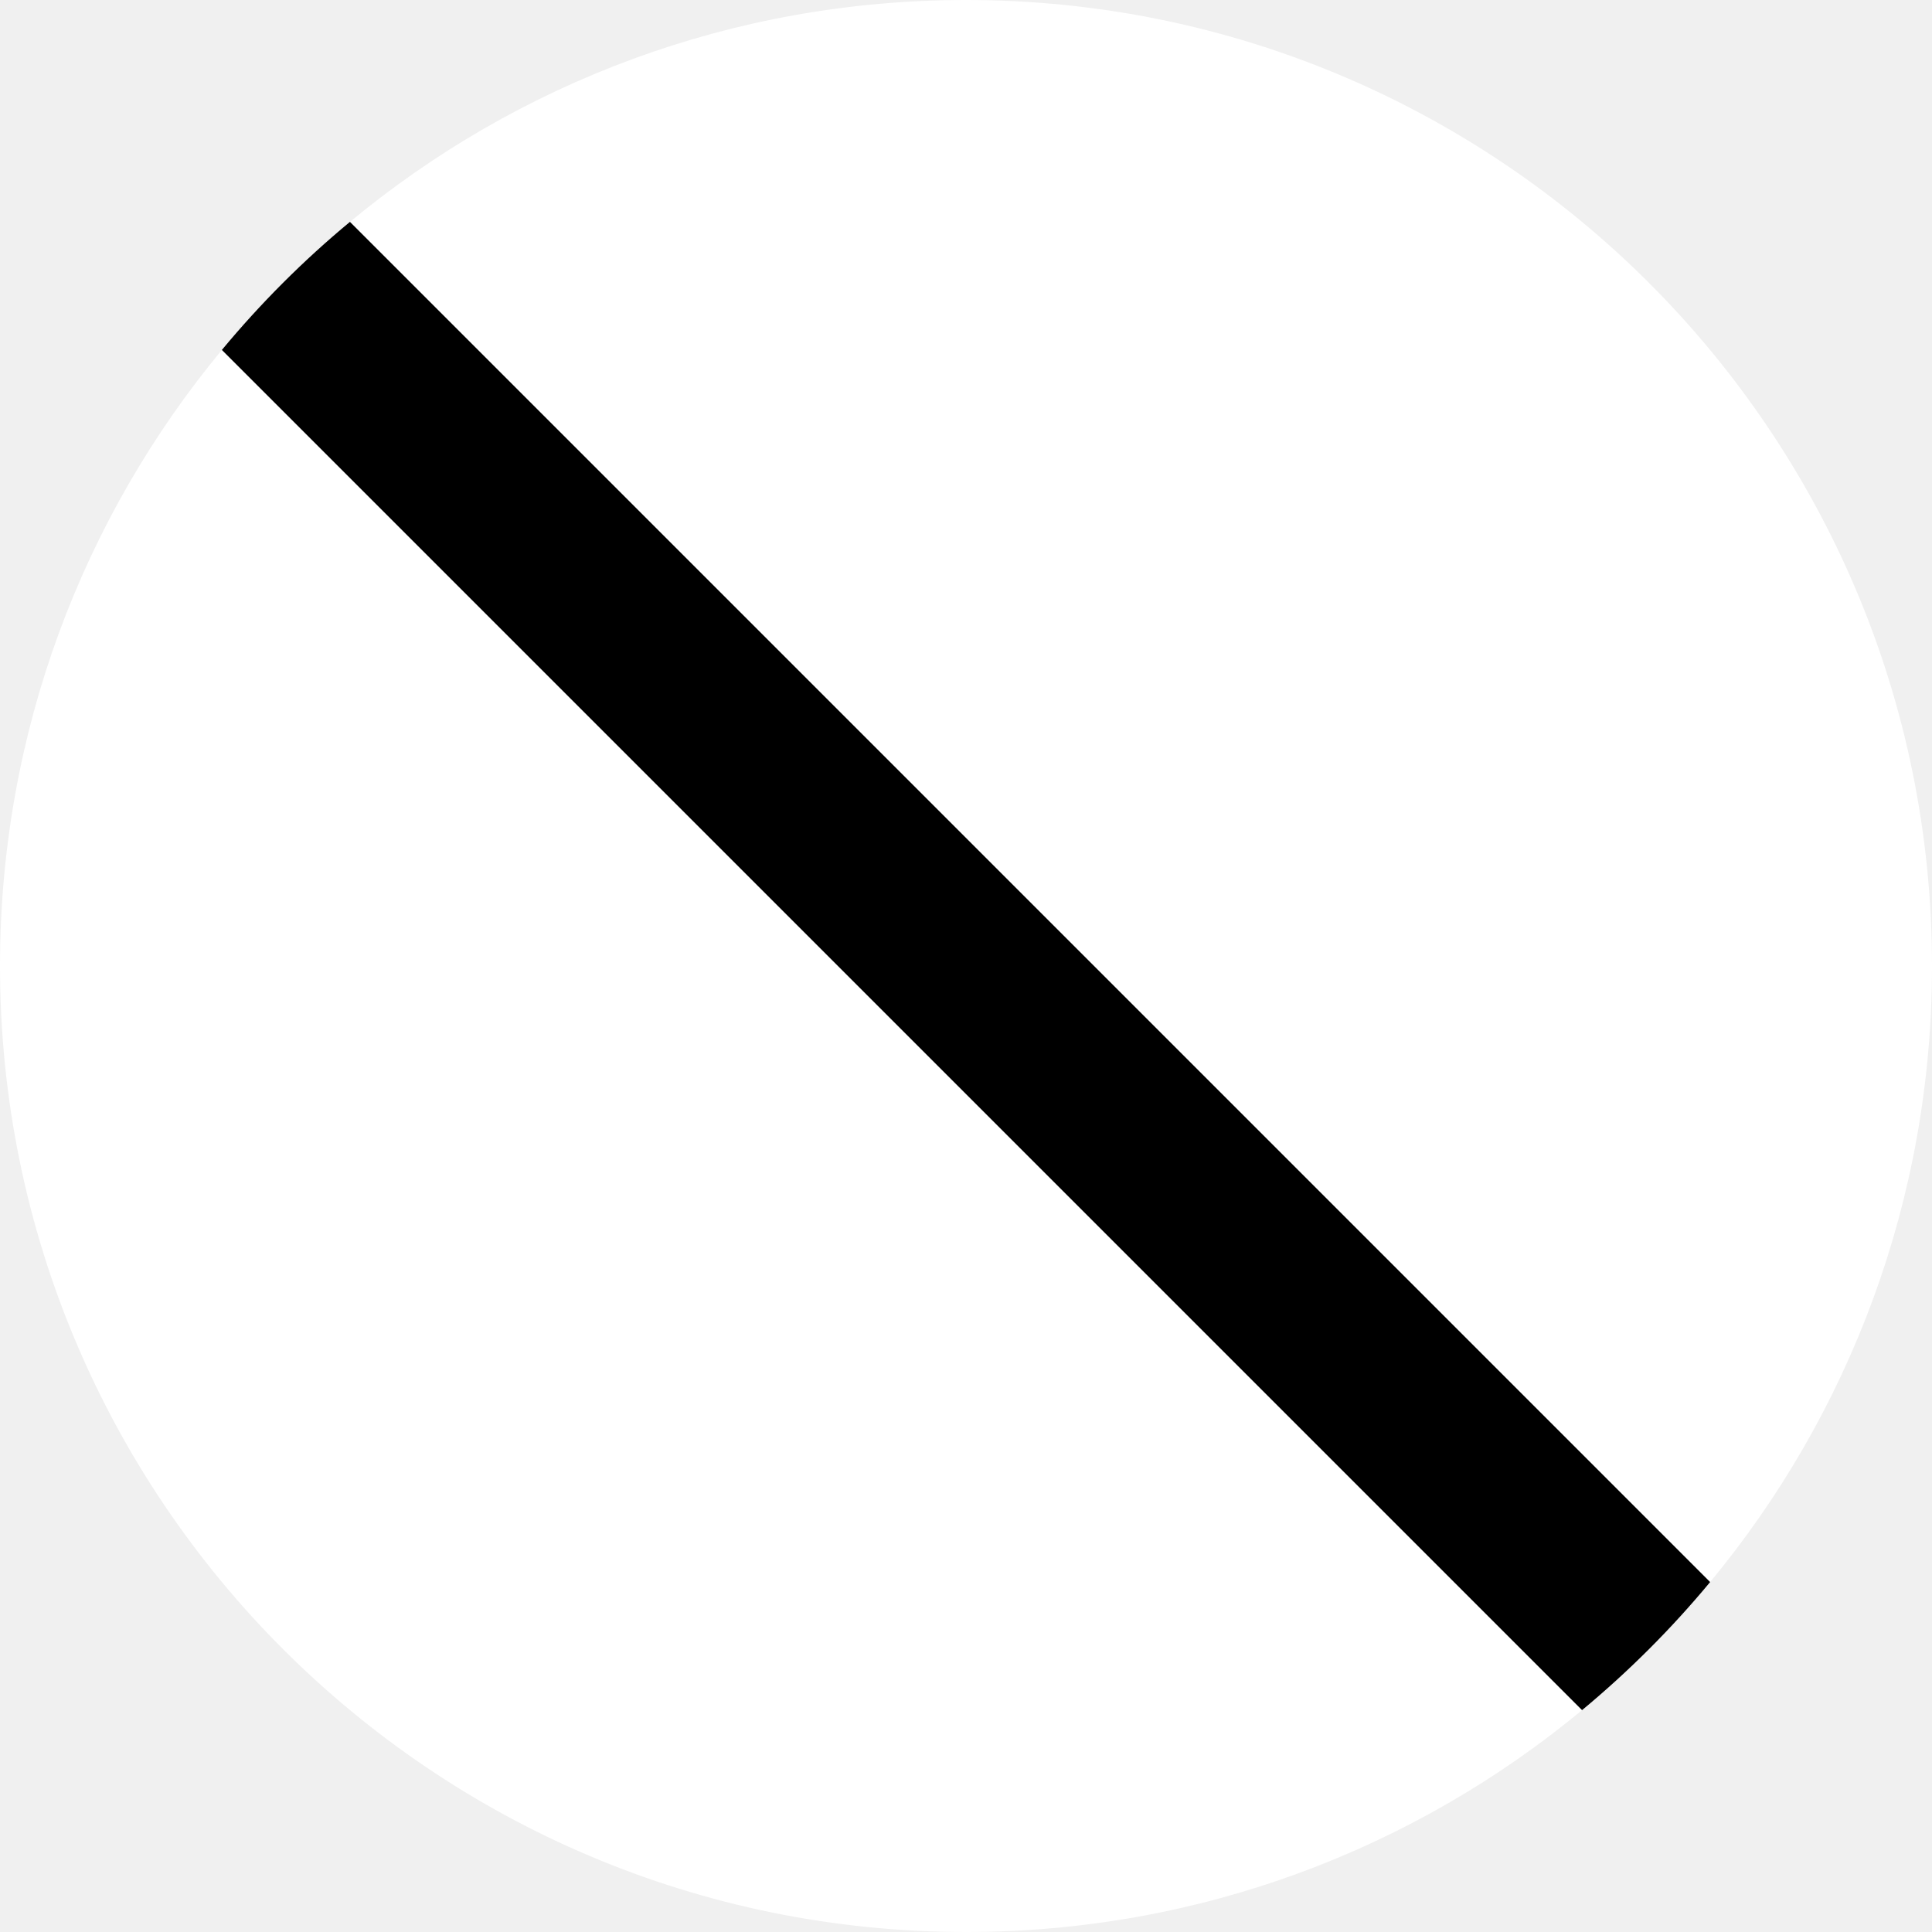
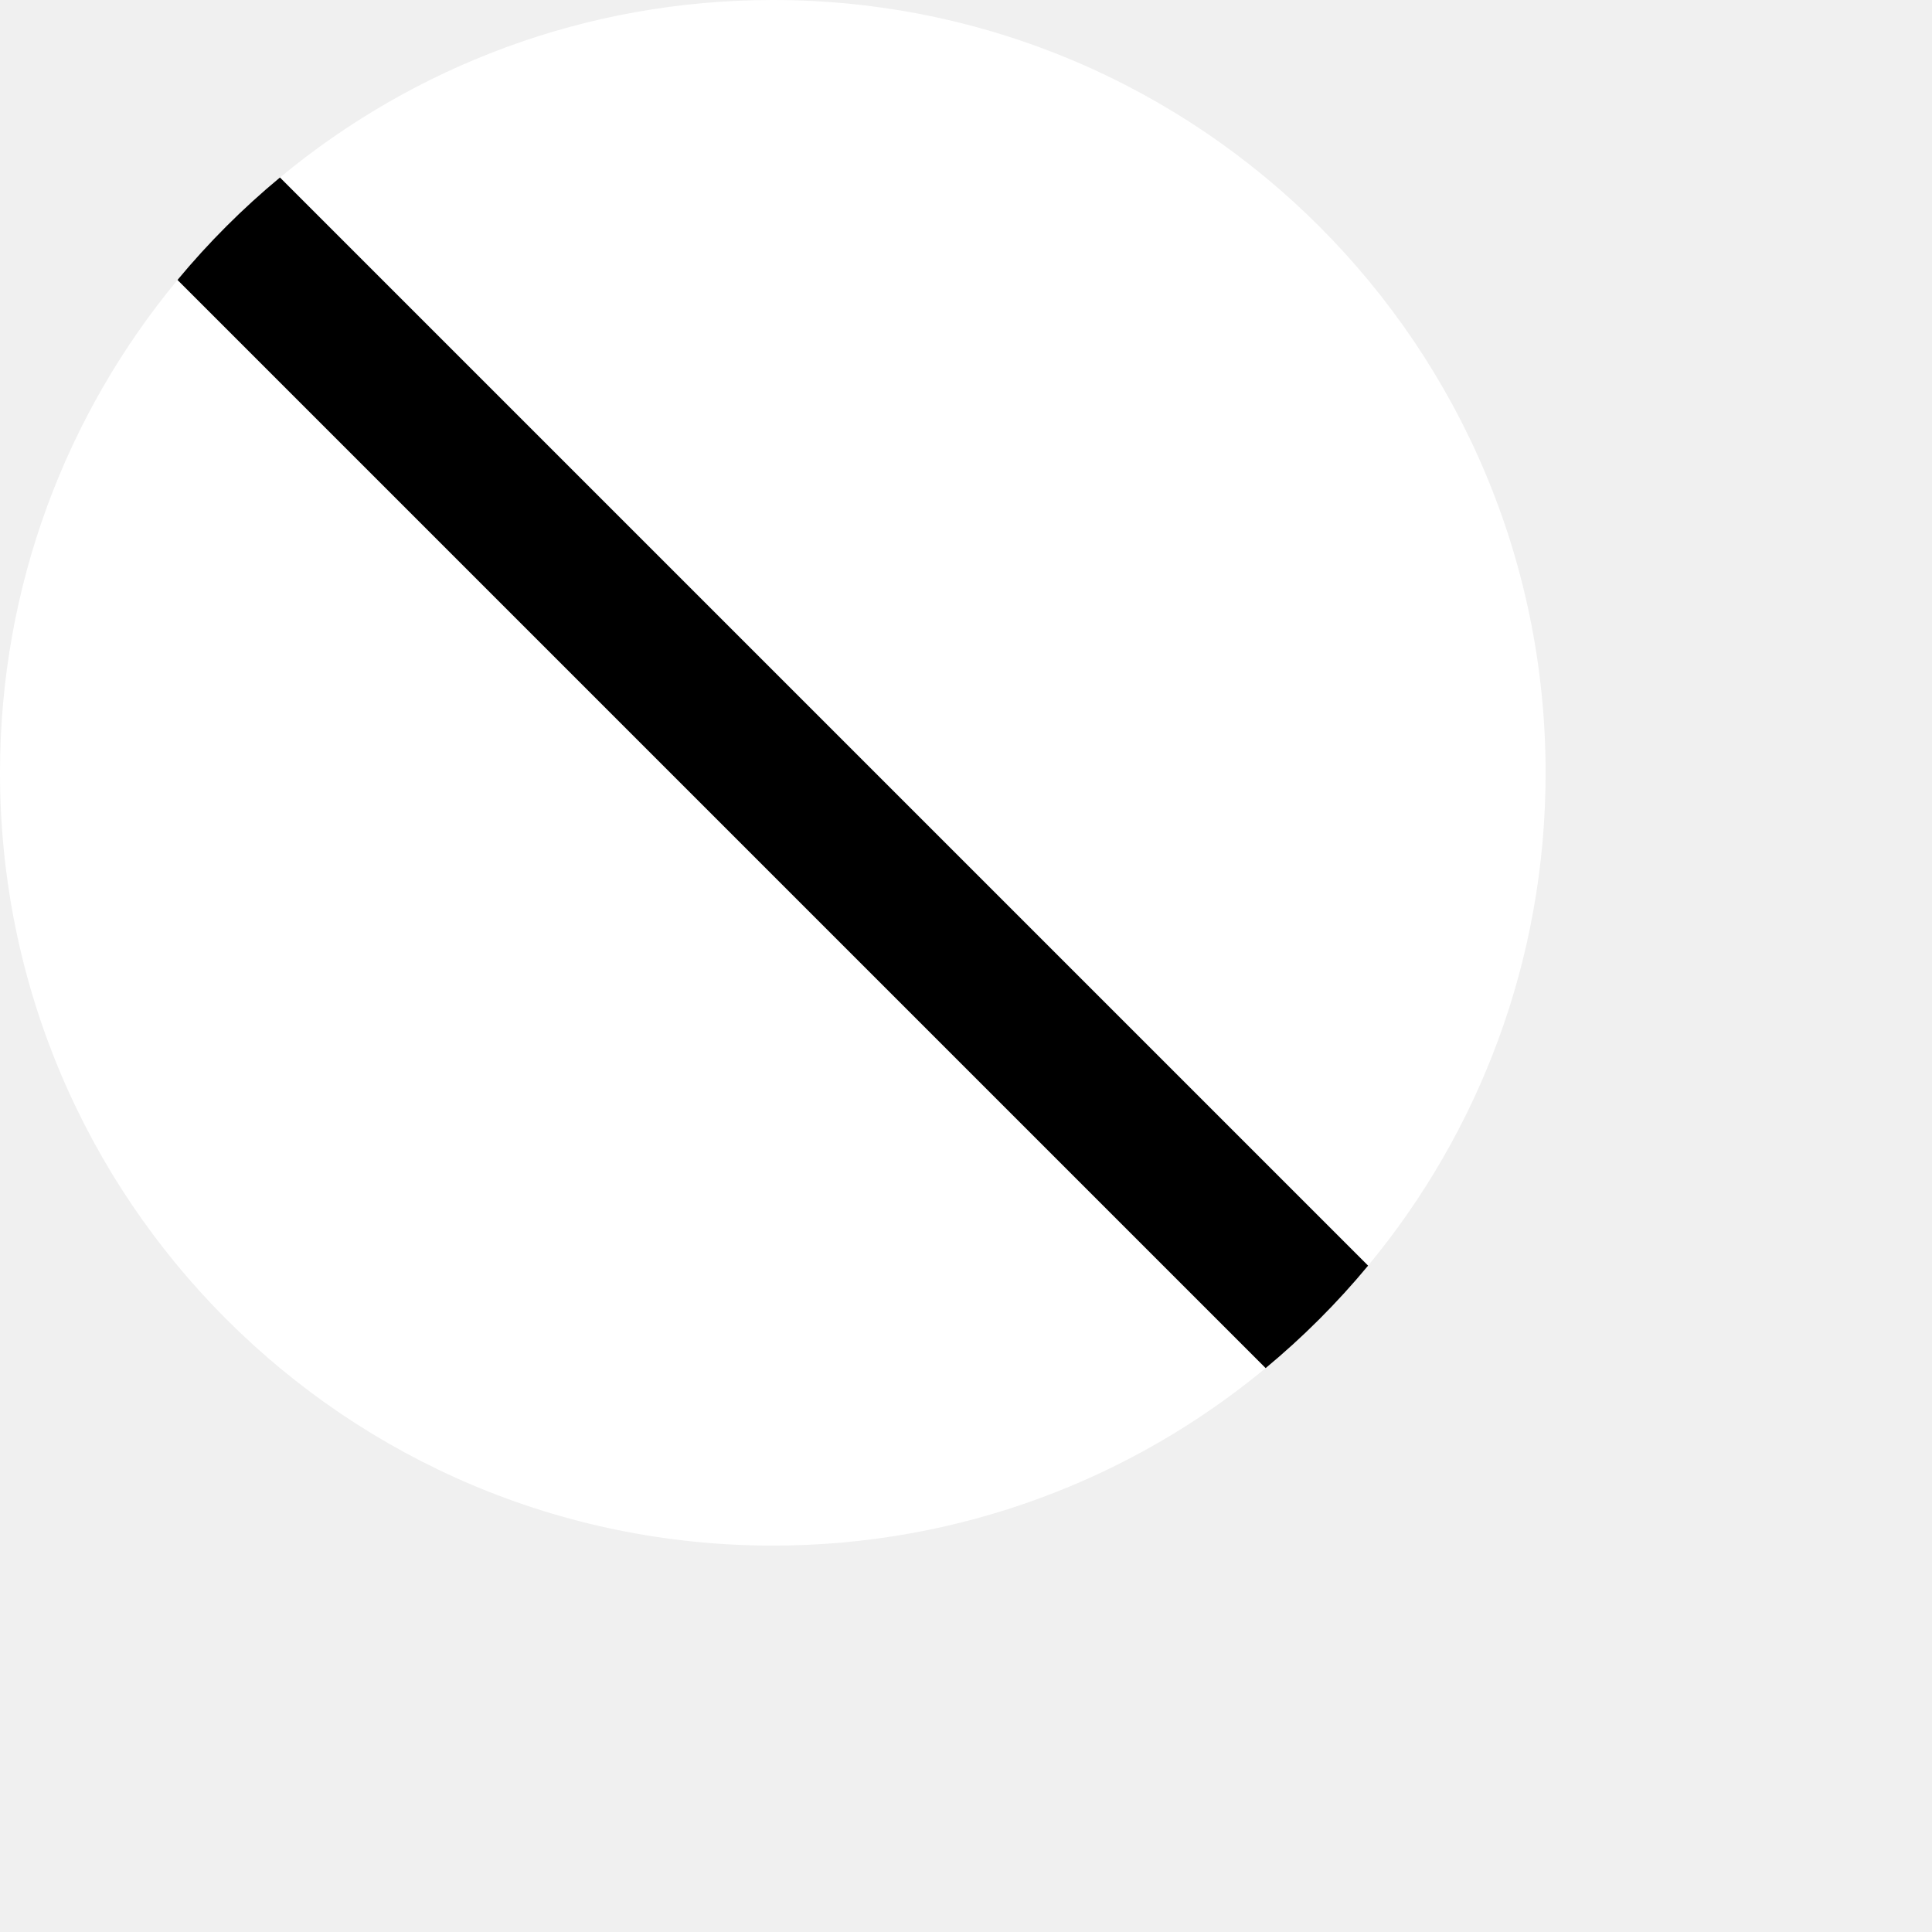
- <svg xmlns="http://www.w3.org/2000/svg" width="38" height="38" viewBox="0 0 38 38" fill="none">
+ <svg xmlns="http://www.w3.org/2000/svg" width="32" height="32" viewBox="0 0 38 38" fill="none">
+   <style>
+         svg {
+             transform: scale(0.8);
+         }
+     </style>
  <path fill-rule="evenodd" clip-rule="evenodd" d="M31.117 33.636L4.364 6.883C1.638 10.172 0 14.395 0 19C0 29.493 8.507 38 19 38C23.605 38 27.828 36.361 31.117 33.636ZM33.636 31.117C23.188 20.669 6.883 4.364 6.883 4.364C10.172 1.638 14.395 0 19 0C29.493 0 38 8.507 38 19C38 23.605 36.362 27.828 33.636 31.117Z" fill="white" />
  <path d="M6.883 4.364C5.967 5.123 5.124 5.967 4.364 6.883L31.117 33.636C32.033 32.876 32.877 32.033 33.636 31.117L6.883 4.364Z" fill="black" />
</svg>
